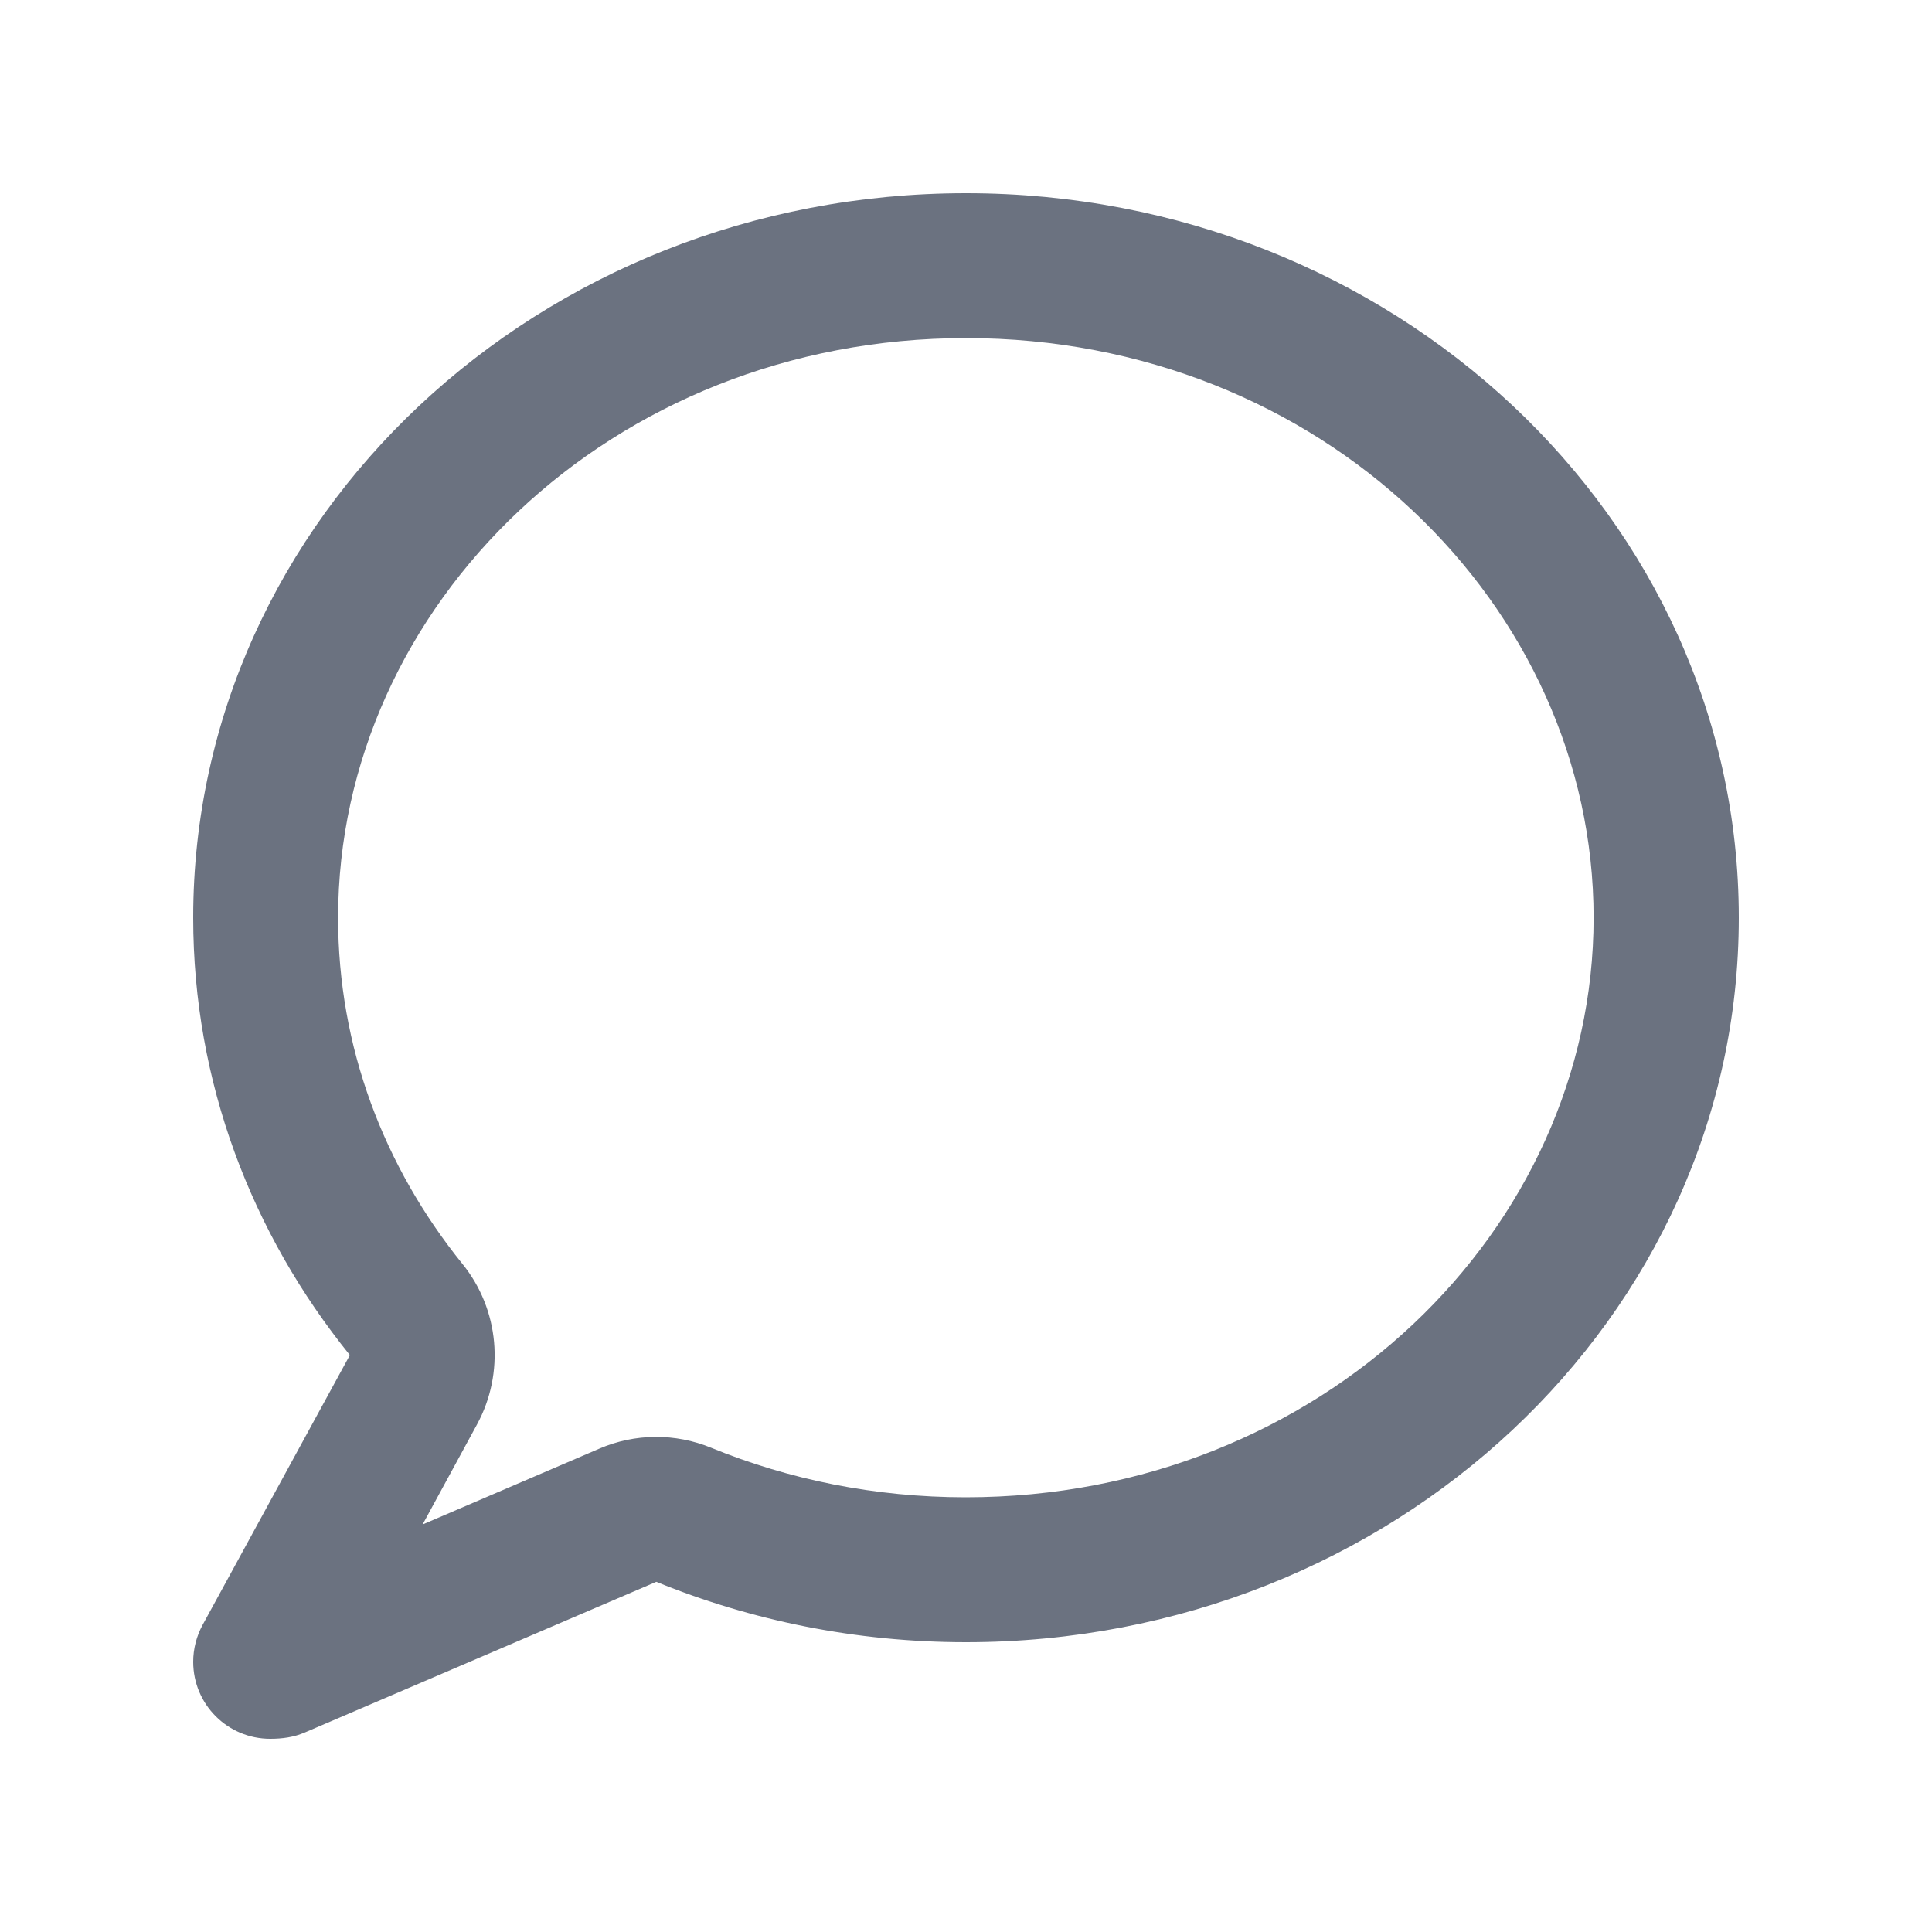
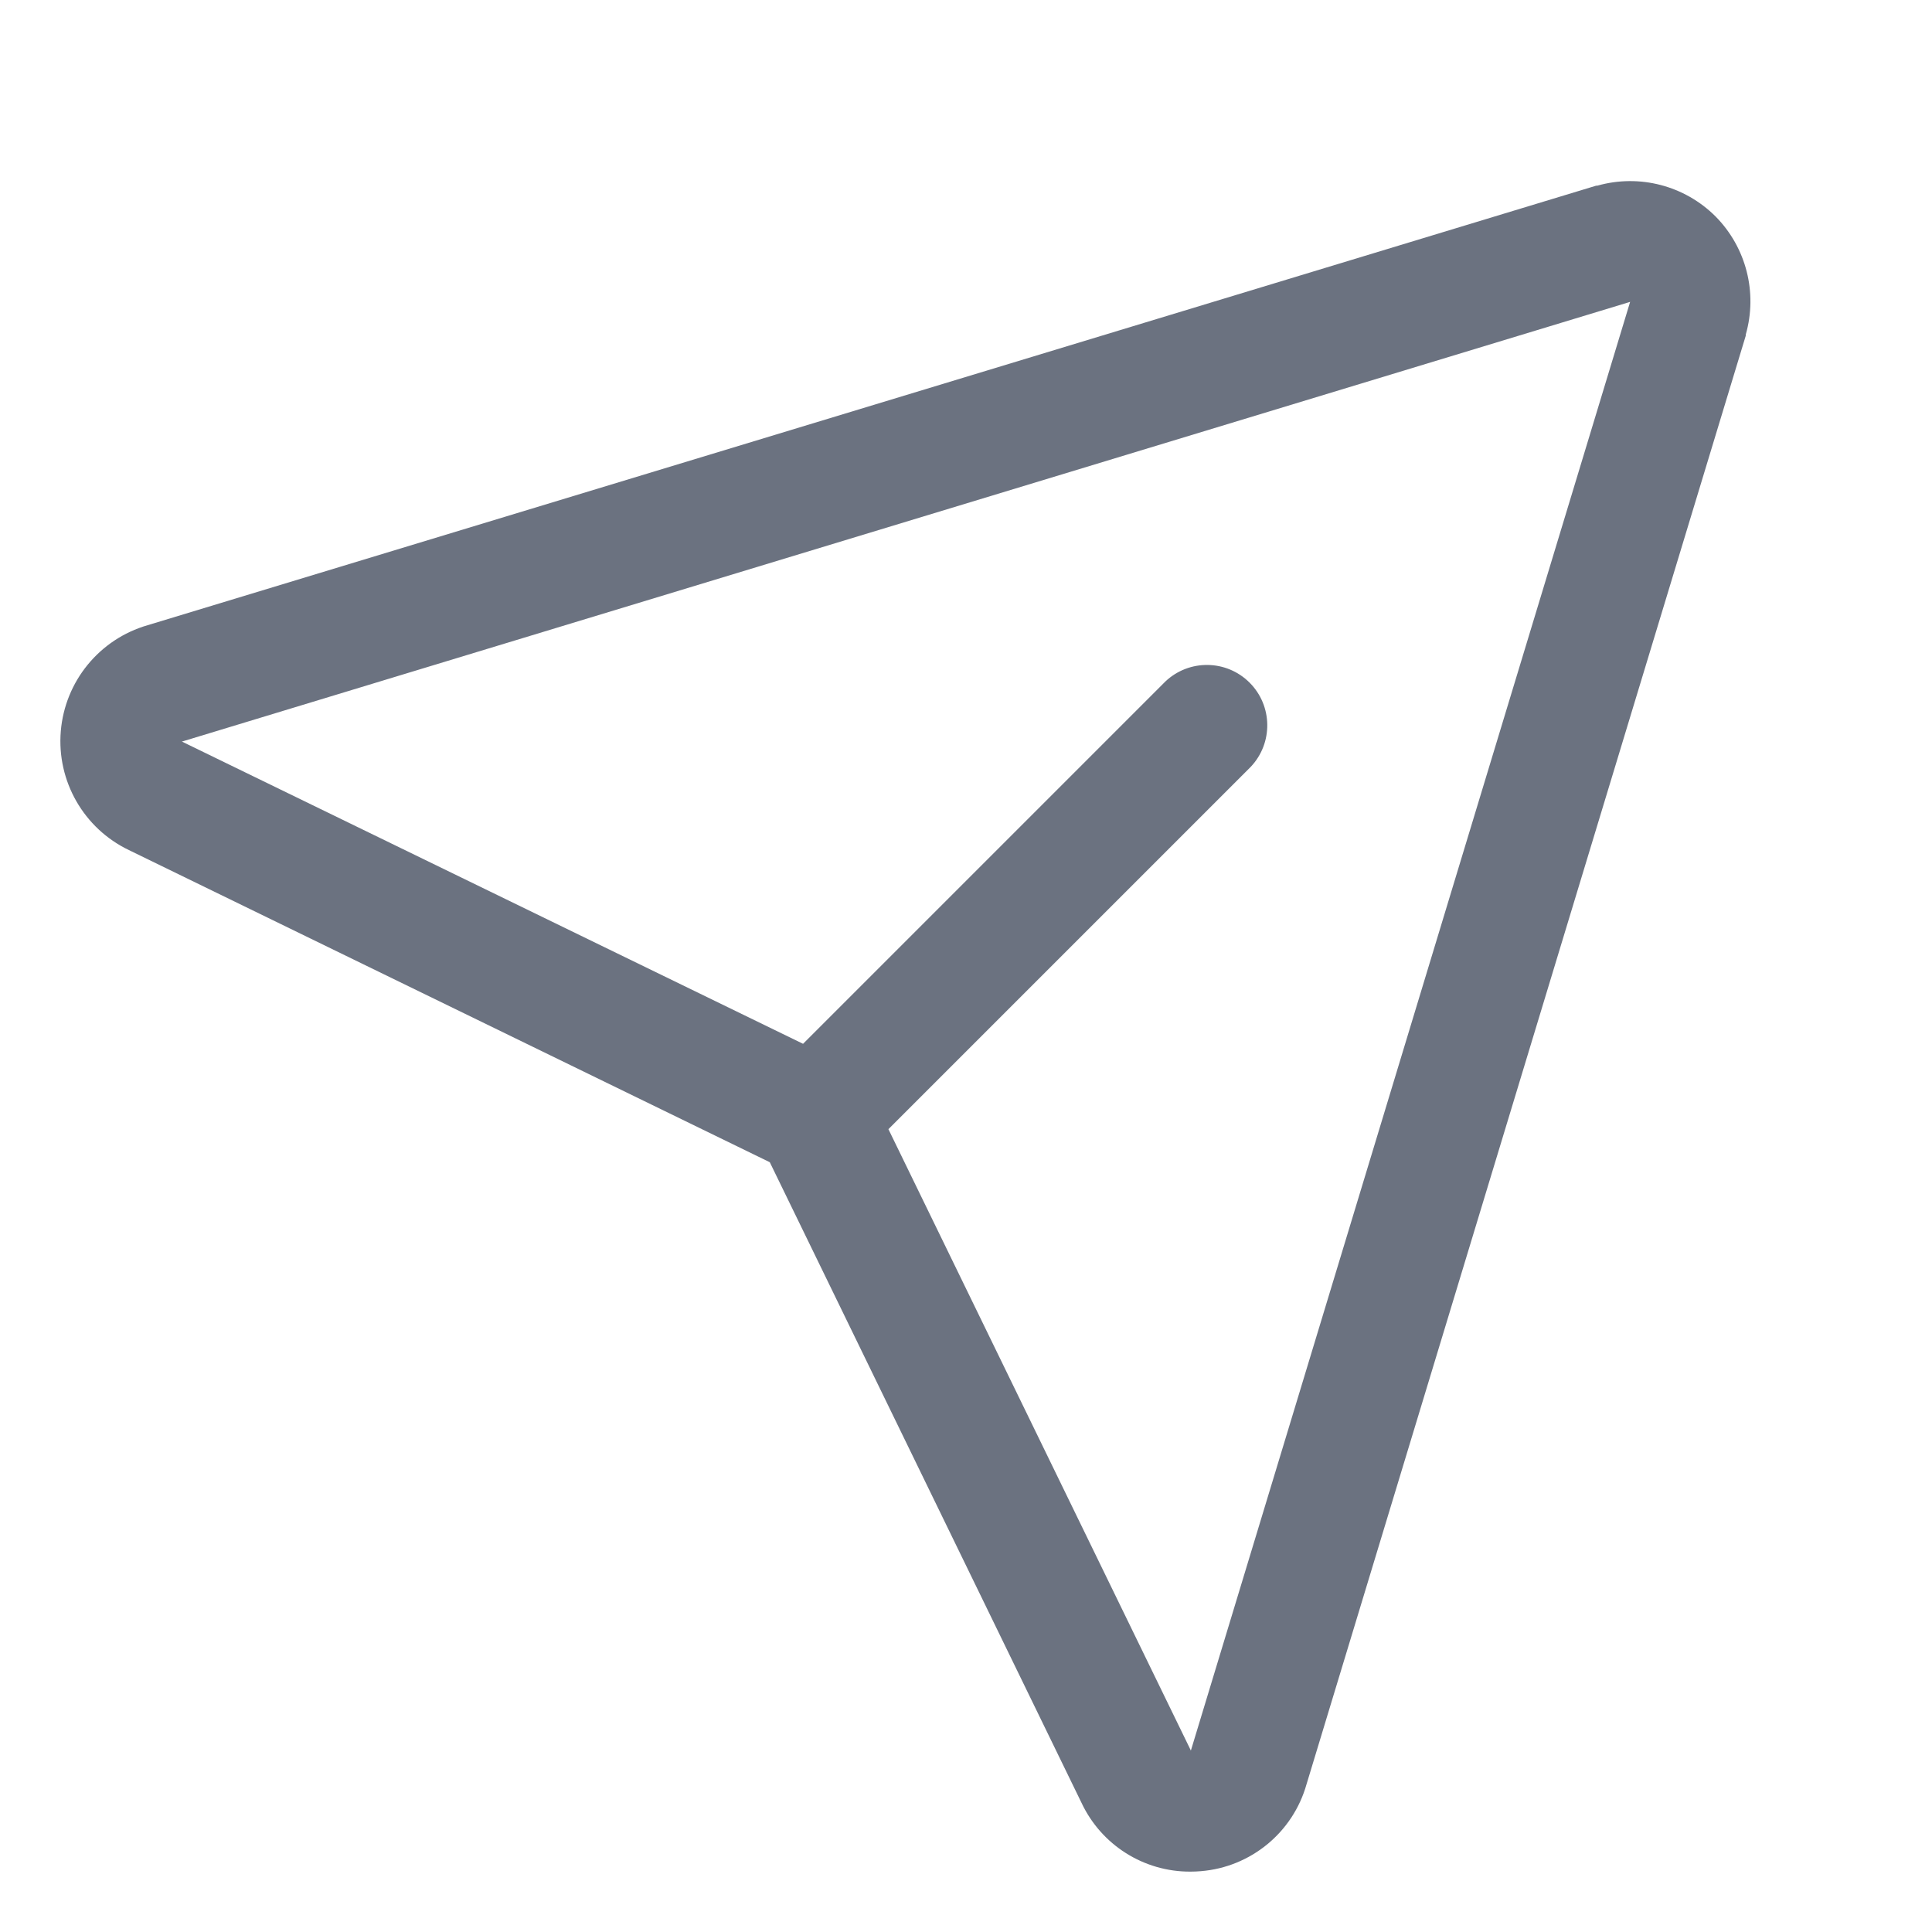
- <svg xmlns="http://www.w3.org/2000/svg" viewBox="0 0 640 640">
-   <path fill="#6b7280" d="M115.9 448.9C83.3 408.6 64 358.4 64 304C64 171.5 178.6 64 320 64C461.4 64 576 171.5 576 304C576 436.5 461.4 544 320 544C283.5 544 248.8 536.8 217.4 524L101 573.9C97.3 575.5 93.5 576 89.5 576C75.4 576 64 564.6 64 550.5C64 546.2 65.1 542 67.1 538.3L115.9 448.9zM153.2 418.7C165.4 433.8 167.3 454.8 158 471.9L140 505L198.5 479.9C210.3 474.8 223.7 474.7 235.6 479.6C261.3 490.1 289.8 496 319.9 496C437.7 496 527.9 407.2 527.9 304C527.9 200.8 437.8 112 320 112C202.2 112 112 200.8 112 304C112 346.8 127.1 386.4 153.2 418.7z" />
+ <svg xmlns="http://www.w3.org/2000/svg" width="28" height="28" fill="#6b7280" viewBox="0 0 256 256">
+   <path d="M227.32,28.68a16,16,0,0,0-15.66-4.08l-.15,0L19.57,82.84a16,16,0,0,0-2.49,29.8L102,154l41.3,84.87A15.86,15.86,0,0,0,157.74,248q.69,0,1.38-.06a15.88,15.88,0,0,0,14-11.51l58.2-191.94c0-.05,0-.1,0-.15A16,16,0,0,0,227.32,28.68ZM157.83,231.85l-.05.14,0-.07-40.06-82.3,48-48a8,8,0,0,0-11.31-11.31l-48,48L24.08,98.25l-.07,0,.14,0L216,40Z" />
</svg>
